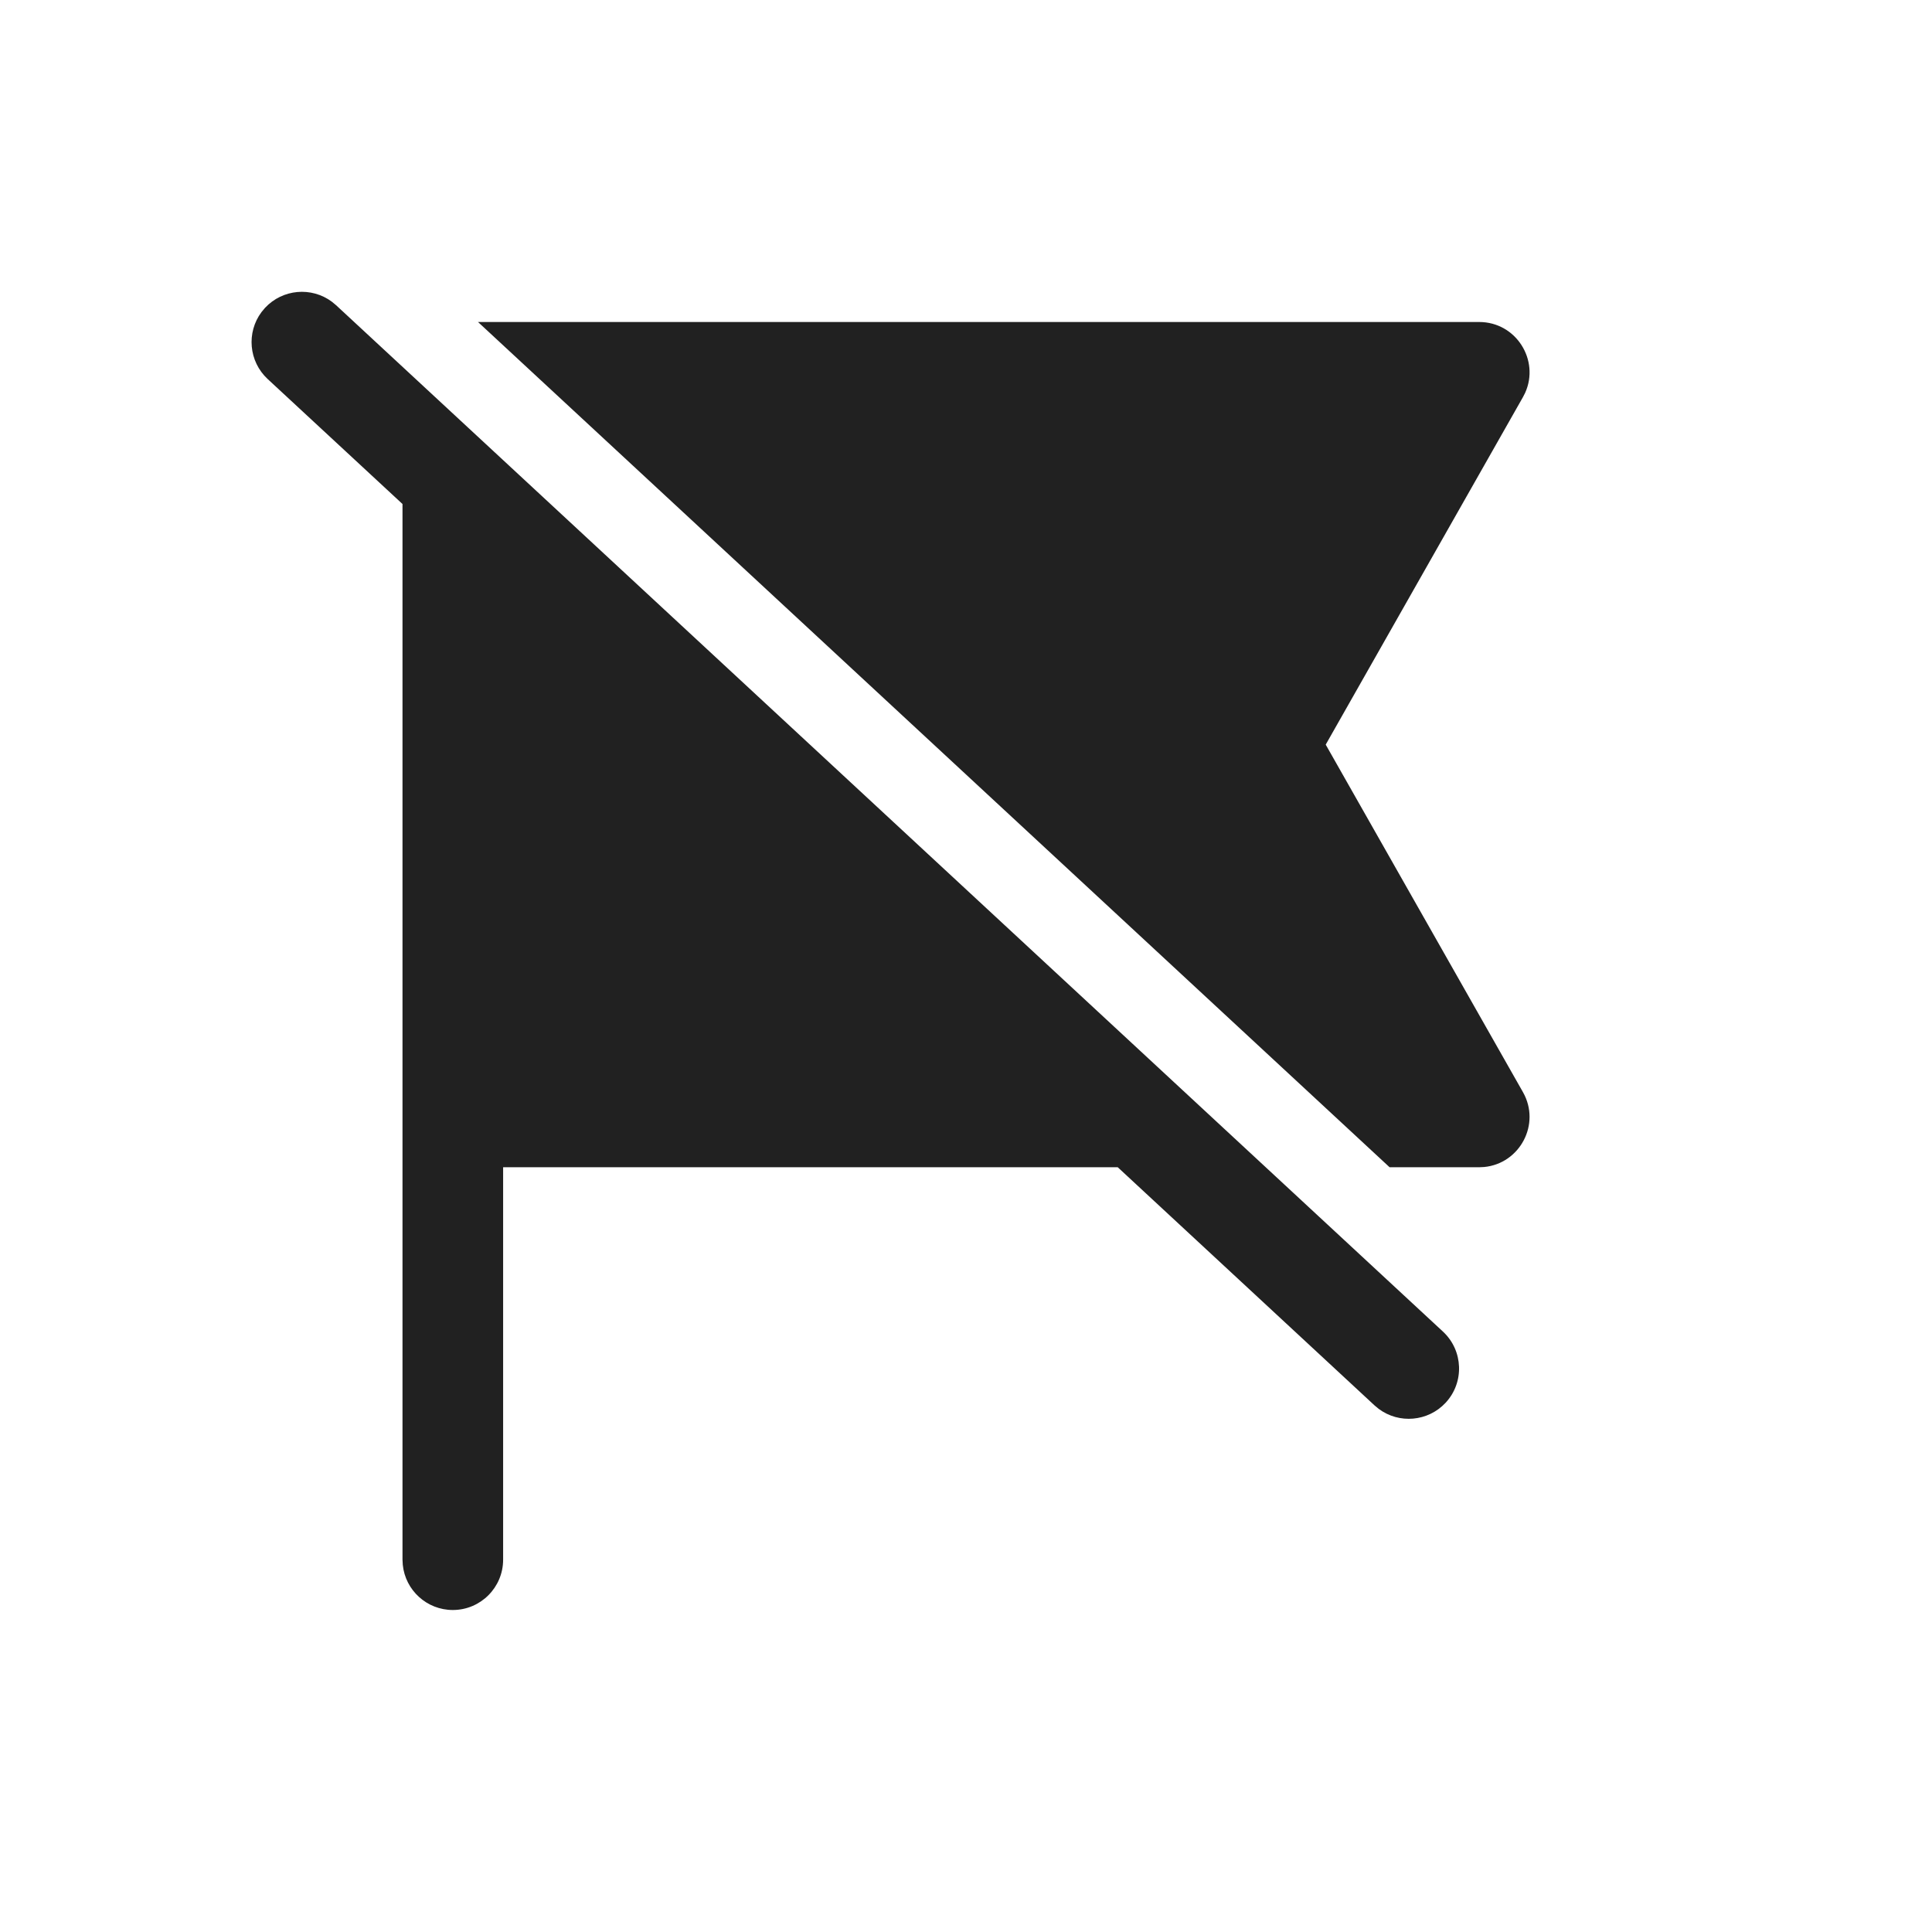
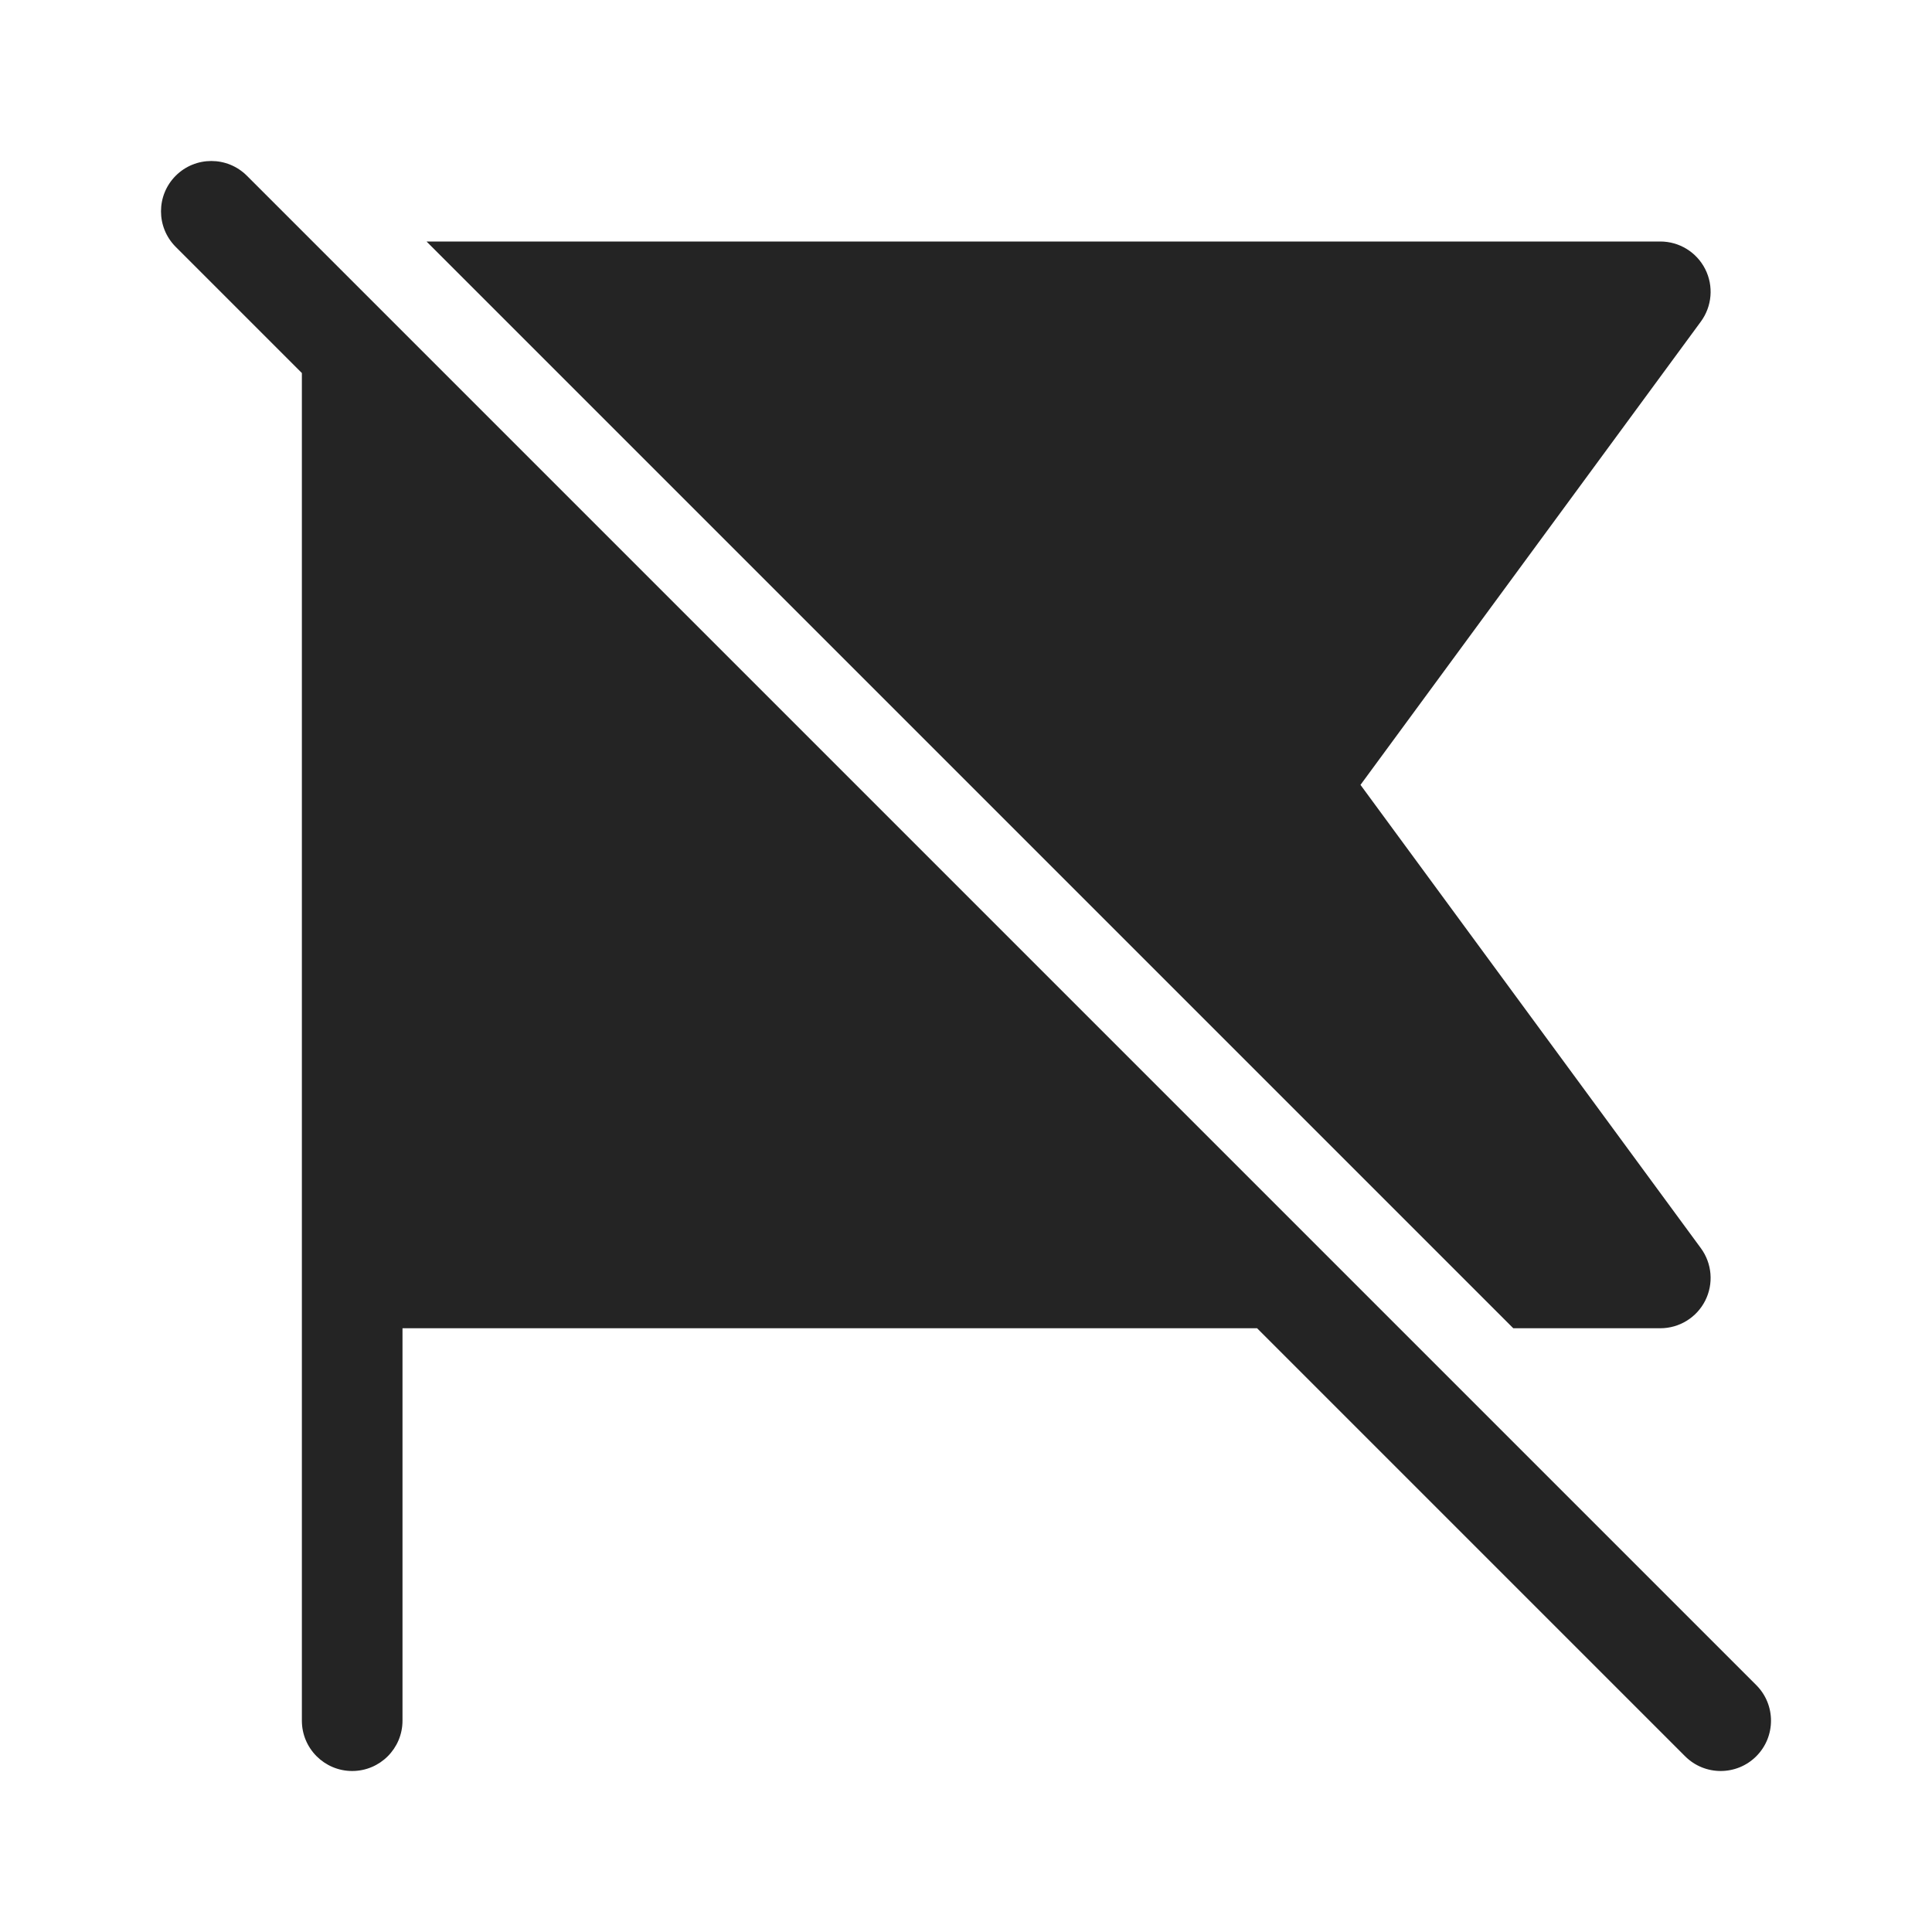
<svg xmlns="http://www.w3.org/2000/svg" width="48" height="48" viewBox="0 0 48 48" fill="none">
-   <path d="M6.496 7.755L6.583 7.65C7.022 7.178 7.74 7.12 8.245 7.496L8.35 7.583L35.85 33.083C36.356 33.553 36.386 34.344 35.917 34.85C35.478 35.322 34.76 35.38 34.255 35.004L34.15 34.917L27.77 29L12.5 29V38.75C12.5 39.44 11.94 40 11.25 40C10.603 40 10.07 39.508 10.007 38.878L10 38.75L10 12.522L6.65 9.417C6.178 8.978 6.12 8.26 6.496 7.755L6.583 7.65L6.496 7.755ZM11.876 8H36.75C37.666 8 38.257 8.946 37.893 9.757L37.837 9.867L32.937 18.5L37.837 27.133C38.289 27.93 37.758 28.91 36.873 28.994L36.75 29H34.524L11.876 8Z" fill="#212121" />
+   <path d="M31.232 33L41.866 43.634C42.354 44.122 43.146 44.122 43.634 43.634C44.122 43.146 44.122 42.354 43.634 41.866L6.134 4.366C5.646 3.878 4.854 3.878 4.366 4.366C3.878 4.854 3.878 5.646 4.366 6.134L7.5 9.268V42.75C7.5 43.44 8.06 44 8.75 44C9.44 44 10 43.44 10 42.75V33H31.232ZM41.25 33H37.597L10.597 6H41.25C41.721 6 42.152 6.265 42.365 6.685C42.578 7.106 42.536 7.61 42.257 7.99L33.801 19.5L42.257 31.01C42.536 31.39 42.578 31.894 42.365 32.315C42.152 32.735 41.721 33 41.25 33Z" fill="#242424" />
</svg>
